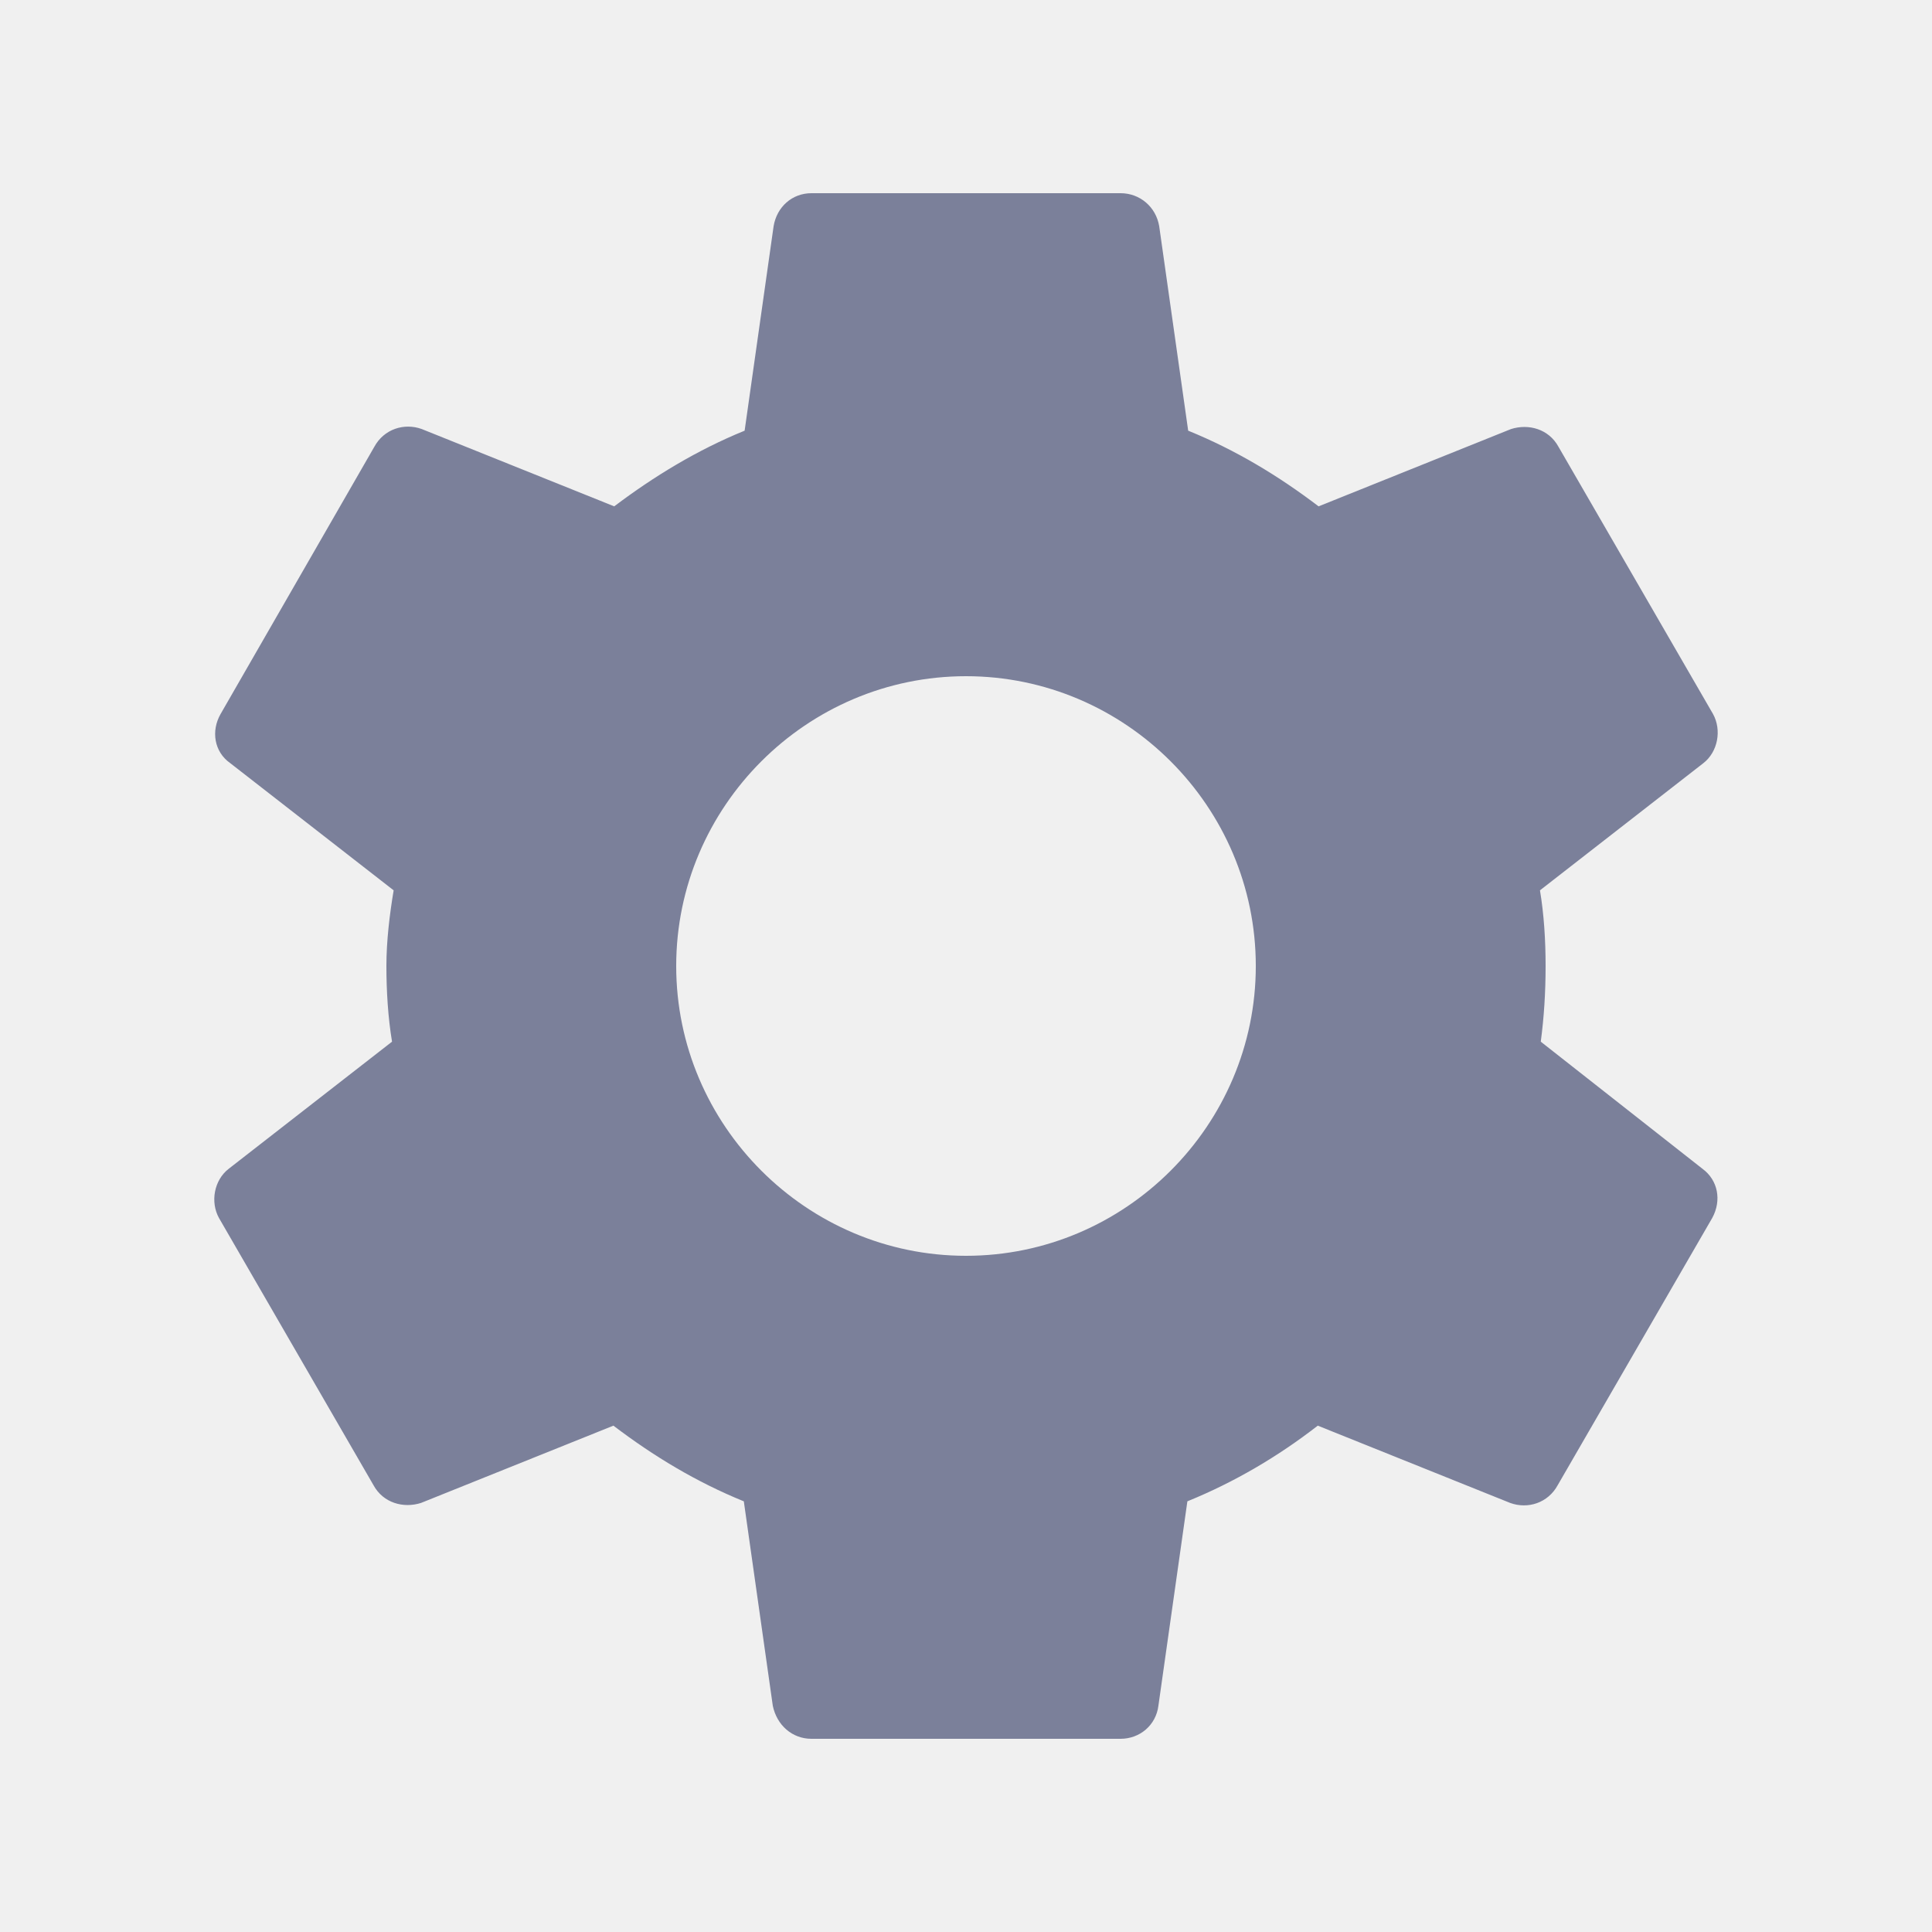
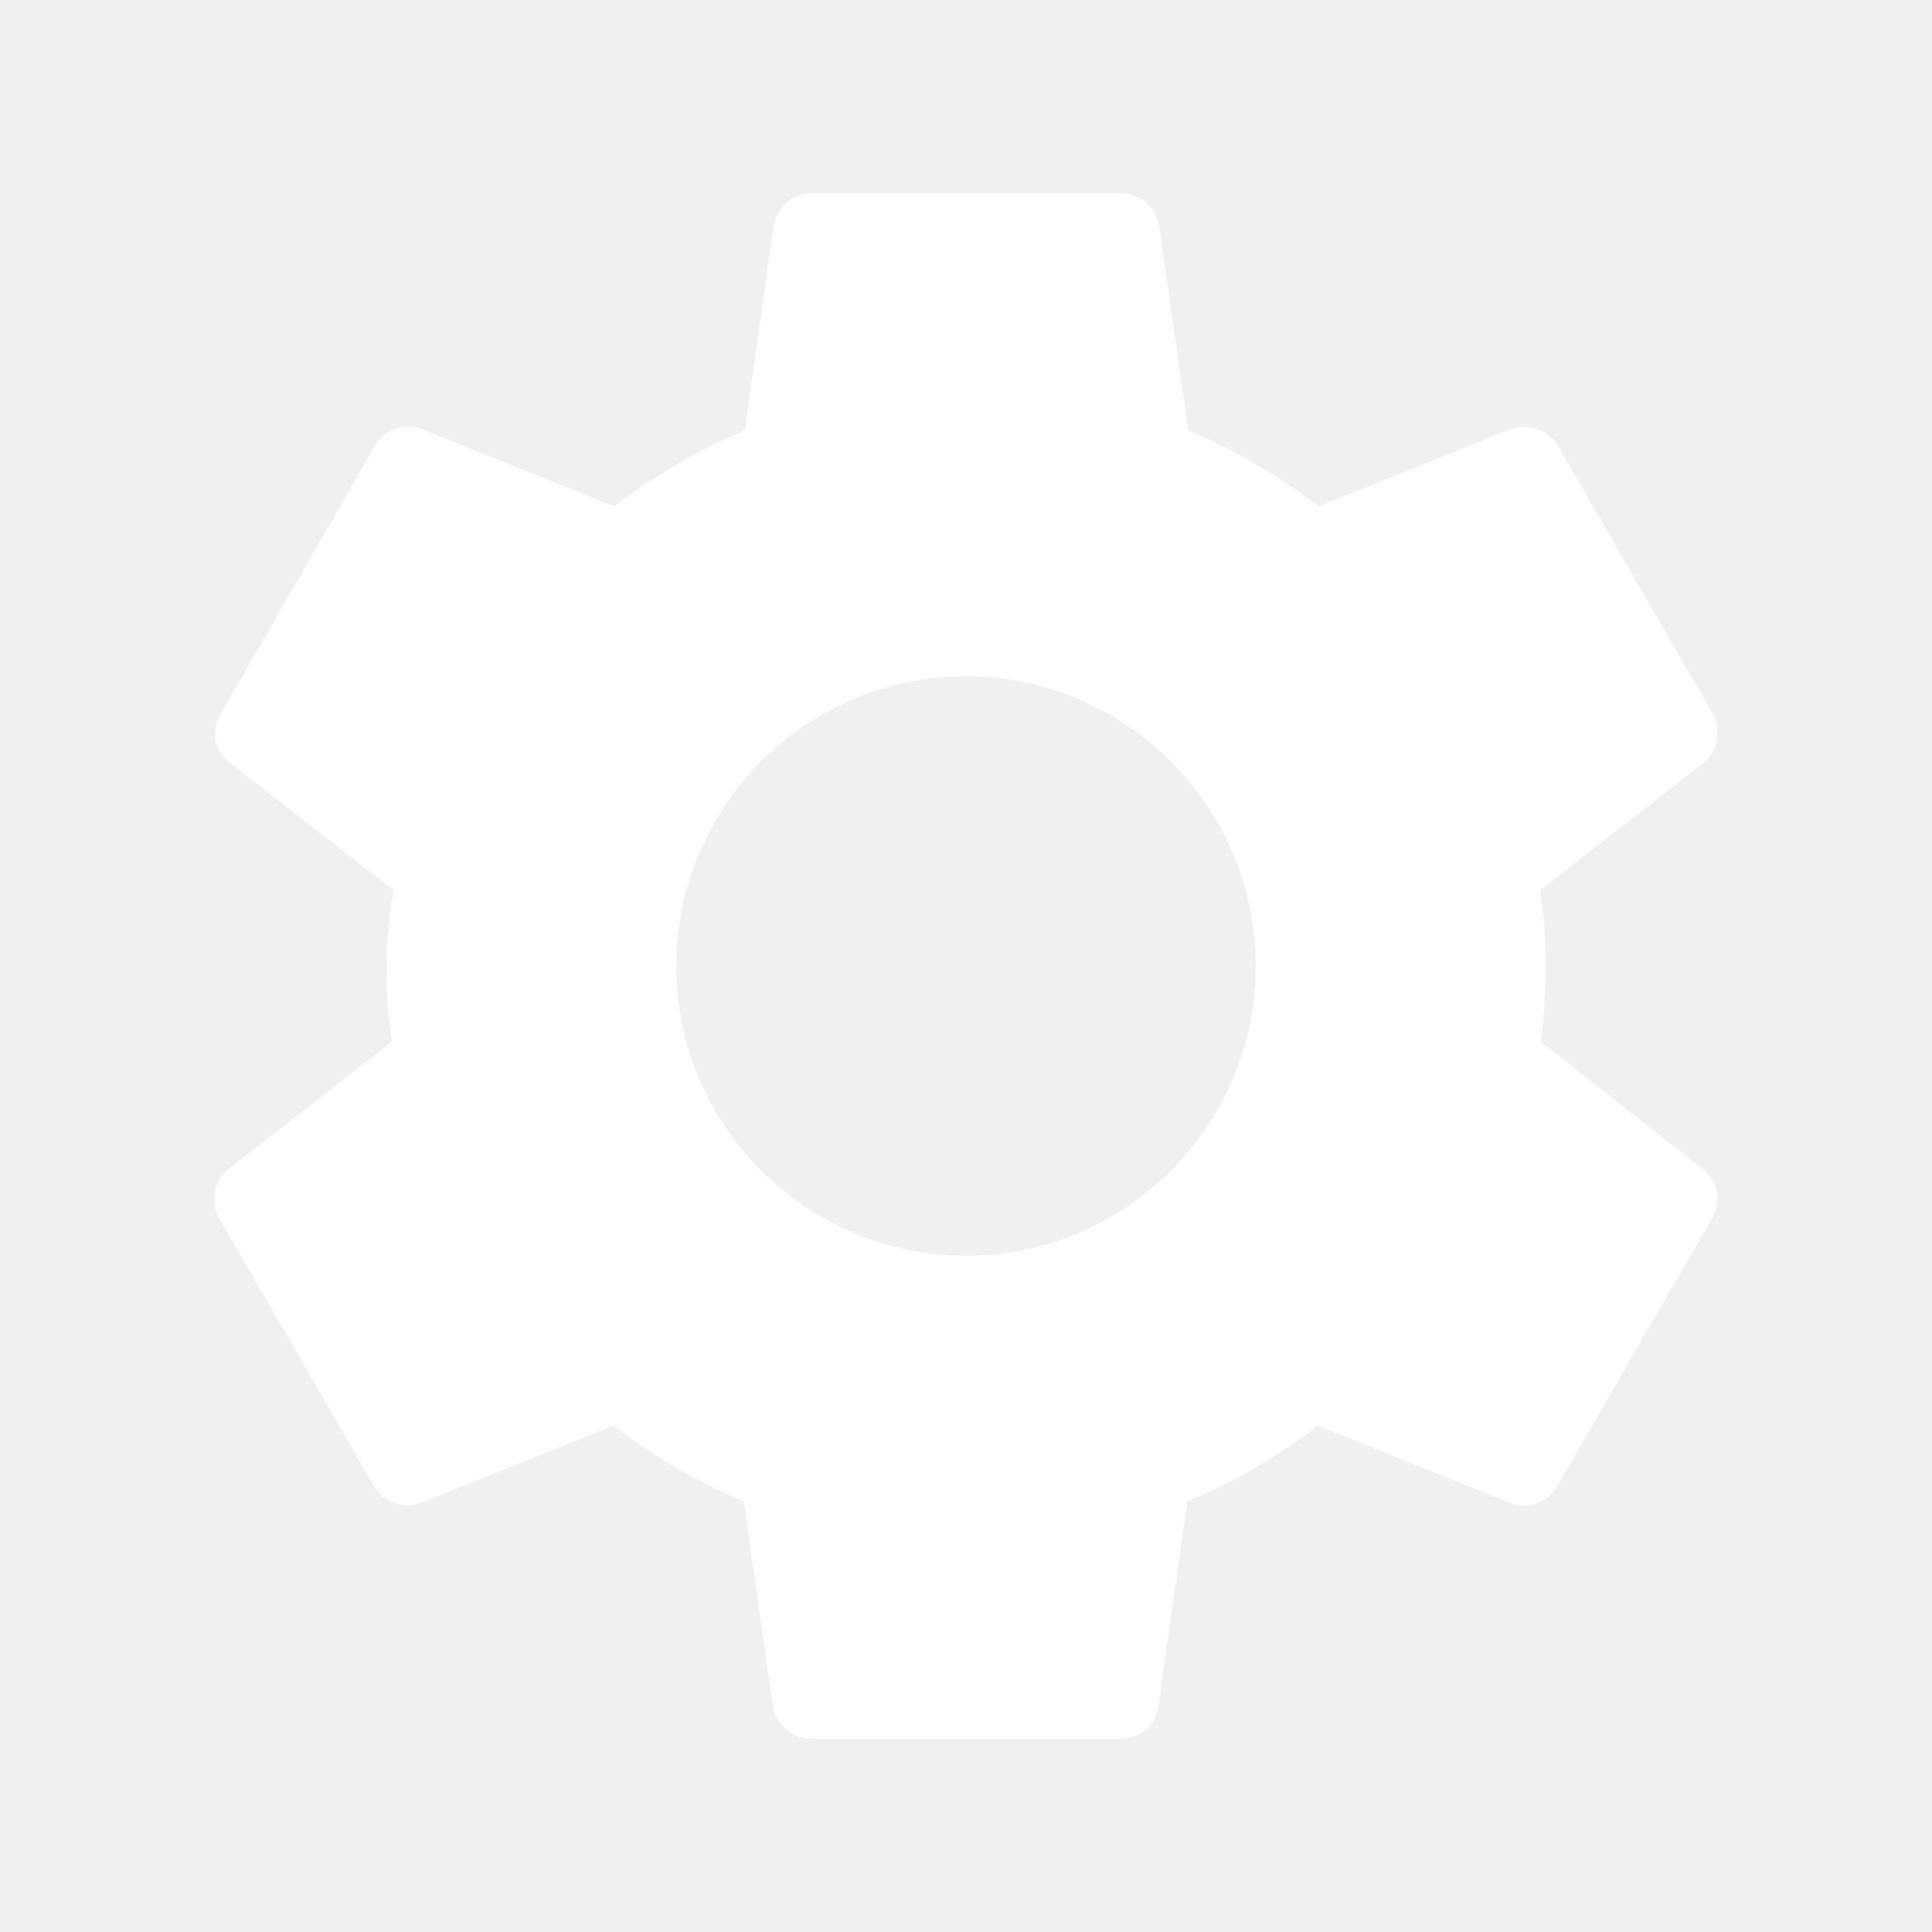
- <svg xmlns="http://www.w3.org/2000/svg" enable-background="new 0 0 24 24" height="36px" viewBox="0 0 24 24" width="36px" fill="#7B809A">
+ <svg xmlns="http://www.w3.org/2000/svg" enable-background="new 0 0 24 24" height="36px" viewBox="0 0 24 24" width="36px" fill="#FFFFFF">
  <g>
    <path d="M0,0h24v24H0V0z" fill="none" />
    <path d="M19.14,12.94c0.04-0.3,0.06-0.61,0.06-0.94c0-0.32-0.02-0.64-0.07-0.94l2.03-1.58c0.18-0.14,0.23-0.41,0.12-0.61 l-1.92-3.32c-0.12-0.22-0.37-0.29-0.59-0.22l-2.39,0.96c-0.5-0.38-1.03-0.7-1.62-0.94L14.4,2.81c-0.04-0.24-0.24-0.41-0.48-0.41 h-3.84c-0.24,0-0.43,0.17-0.47,0.41L9.25,5.35C8.66,5.59,8.12,5.92,7.63,6.29L5.24,5.33c-0.22-0.08-0.47,0-0.59,0.22L2.74,8.87 C2.62,9.08,2.66,9.34,2.86,9.48l2.03,1.58C4.84,11.36,4.8,11.69,4.8,12s0.02,0.64,0.07,0.94l-2.03,1.58 c-0.18,0.14-0.23,0.41-0.12,0.61l1.92,3.32c0.12,0.22,0.37,0.29,0.59,0.22l2.39-0.96c0.5,0.38,1.03,0.7,1.62,0.94l0.36,2.54 c0.05,0.24,0.24,0.41,0.48,0.41h3.84c0.24,0,0.44-0.17,0.47-0.41l0.36-2.54c0.59-0.24,1.13-0.56,1.62-0.94l2.39,0.96 c0.22,0.08,0.47,0,0.59-0.22l1.92-3.32c0.12-0.22,0.07-0.47-0.12-0.61L19.14,12.94z M12,15.6c-1.98,0-3.6-1.62-3.6-3.6 s1.62-3.6,3.6-3.6s3.6,1.62,3.6,3.6S13.98,15.6,12,15.6z" />
  </g>
</svg>
